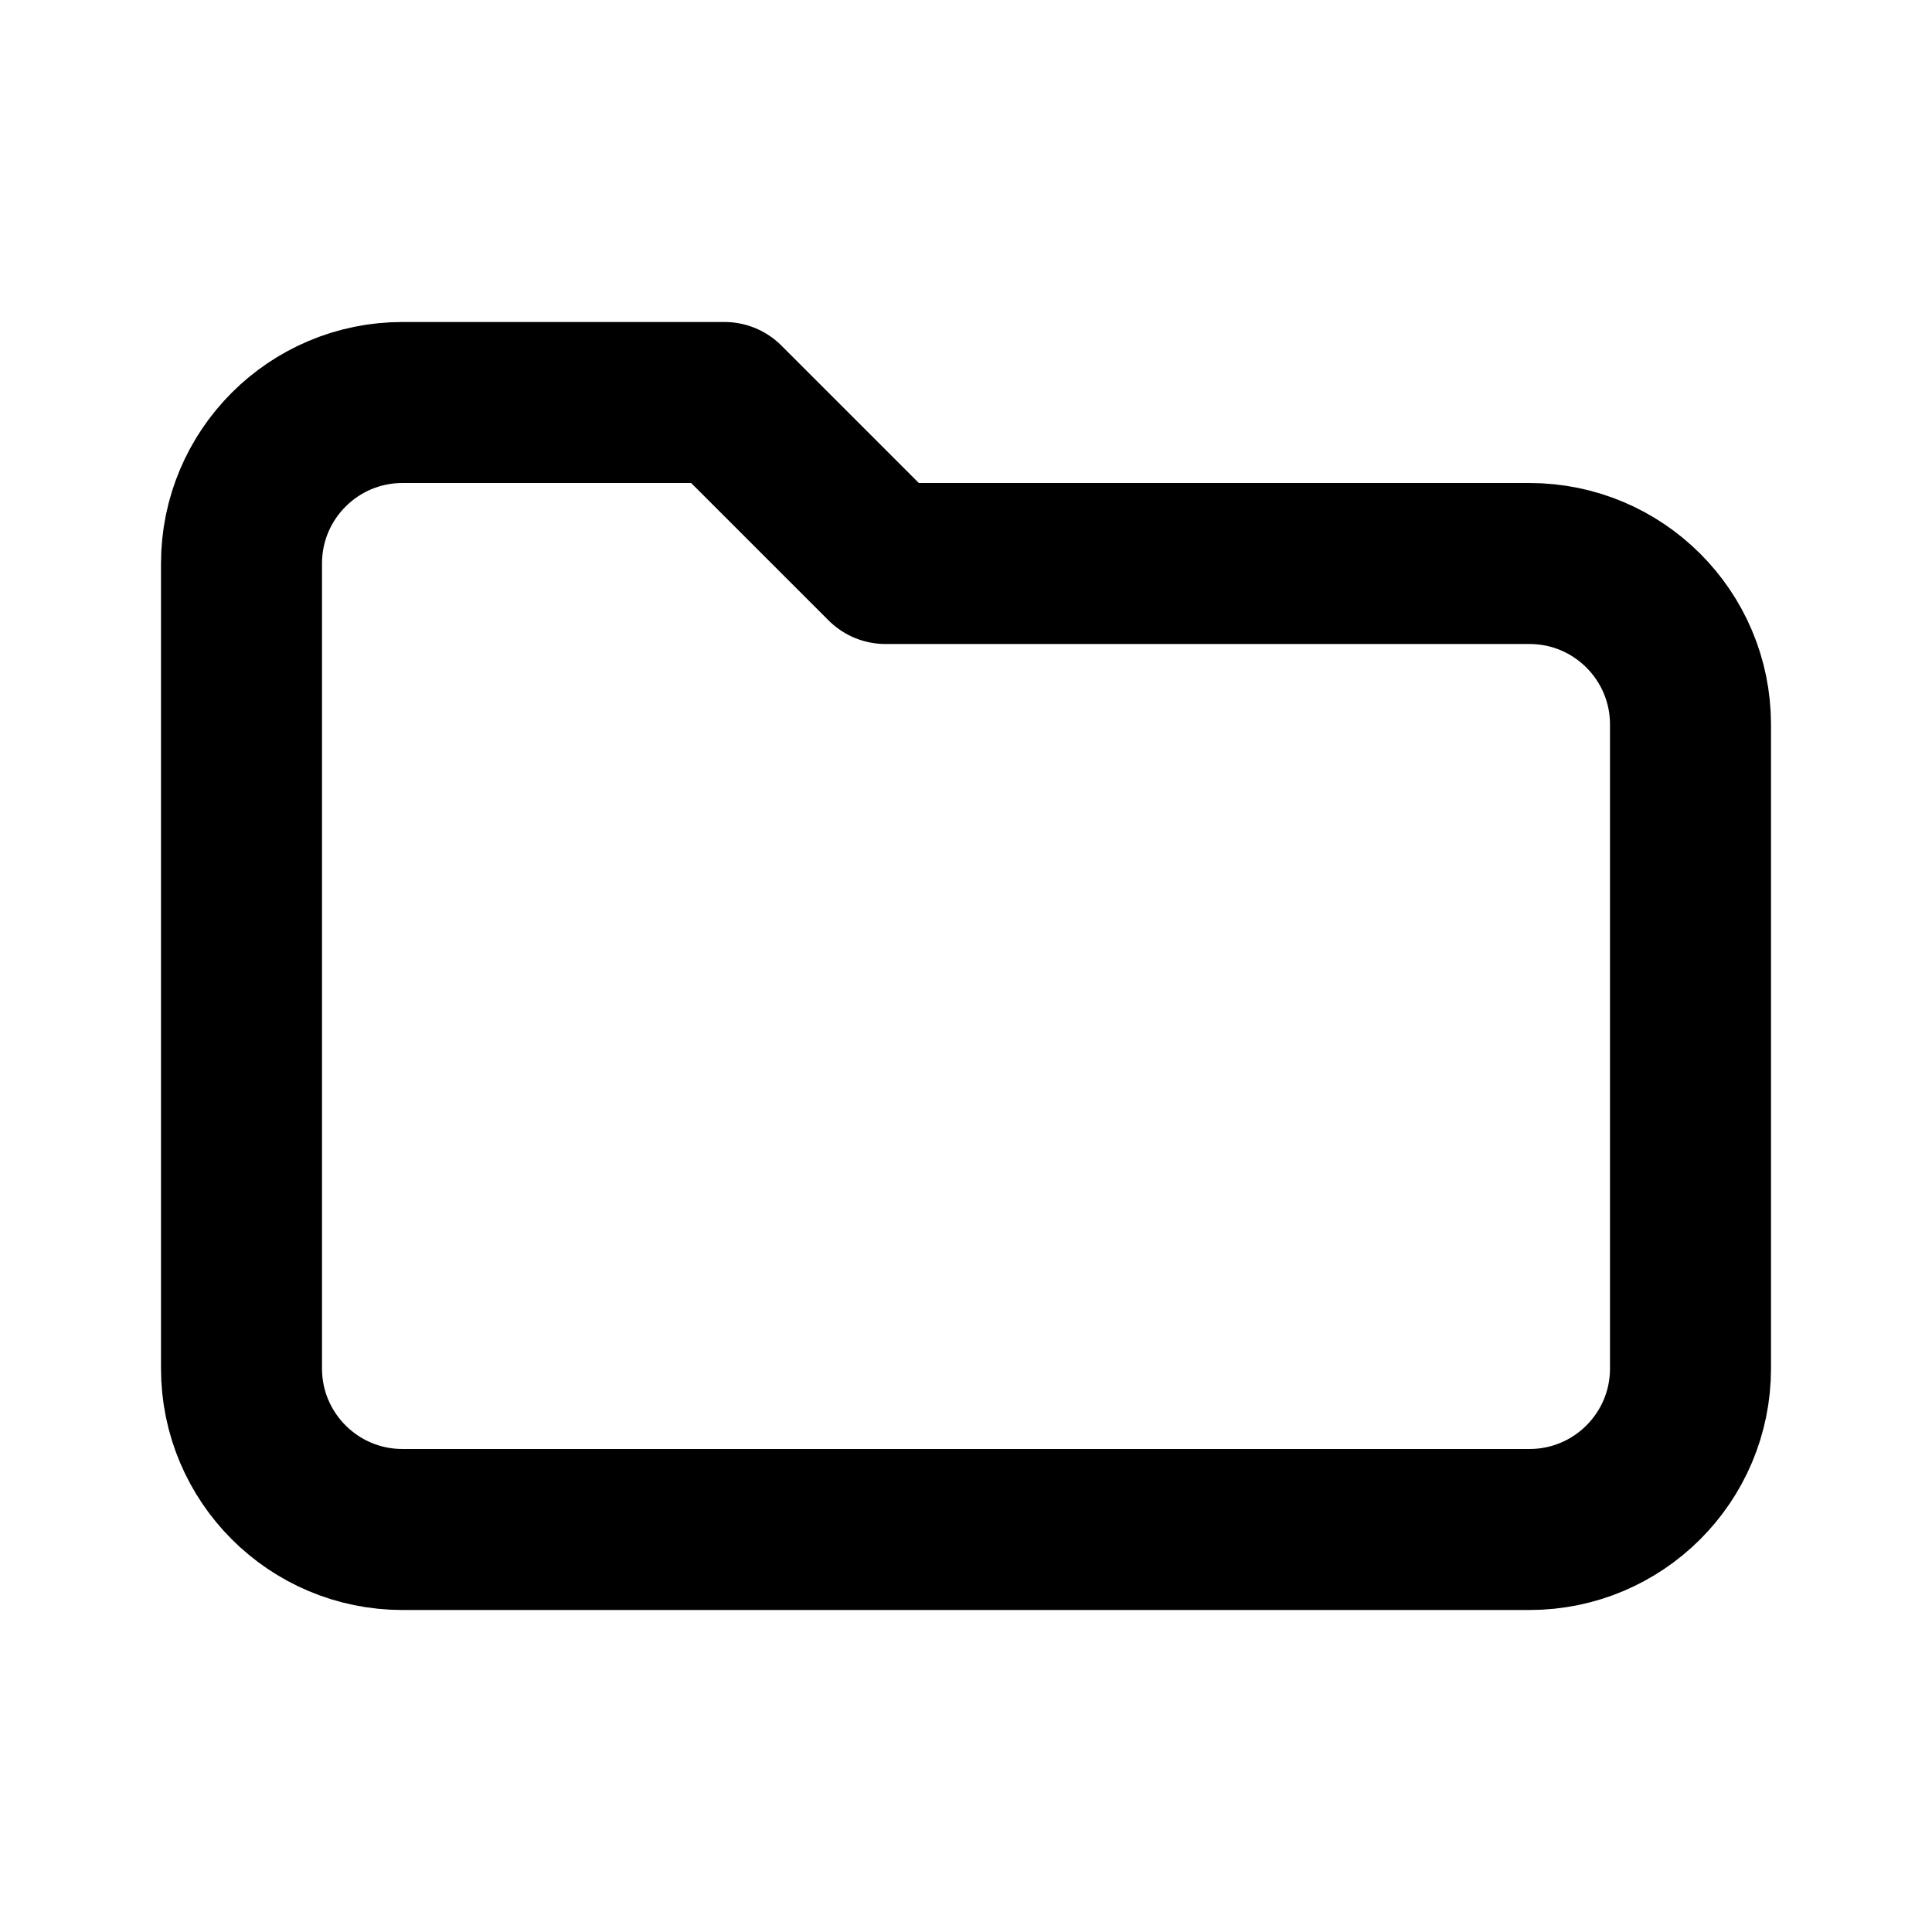
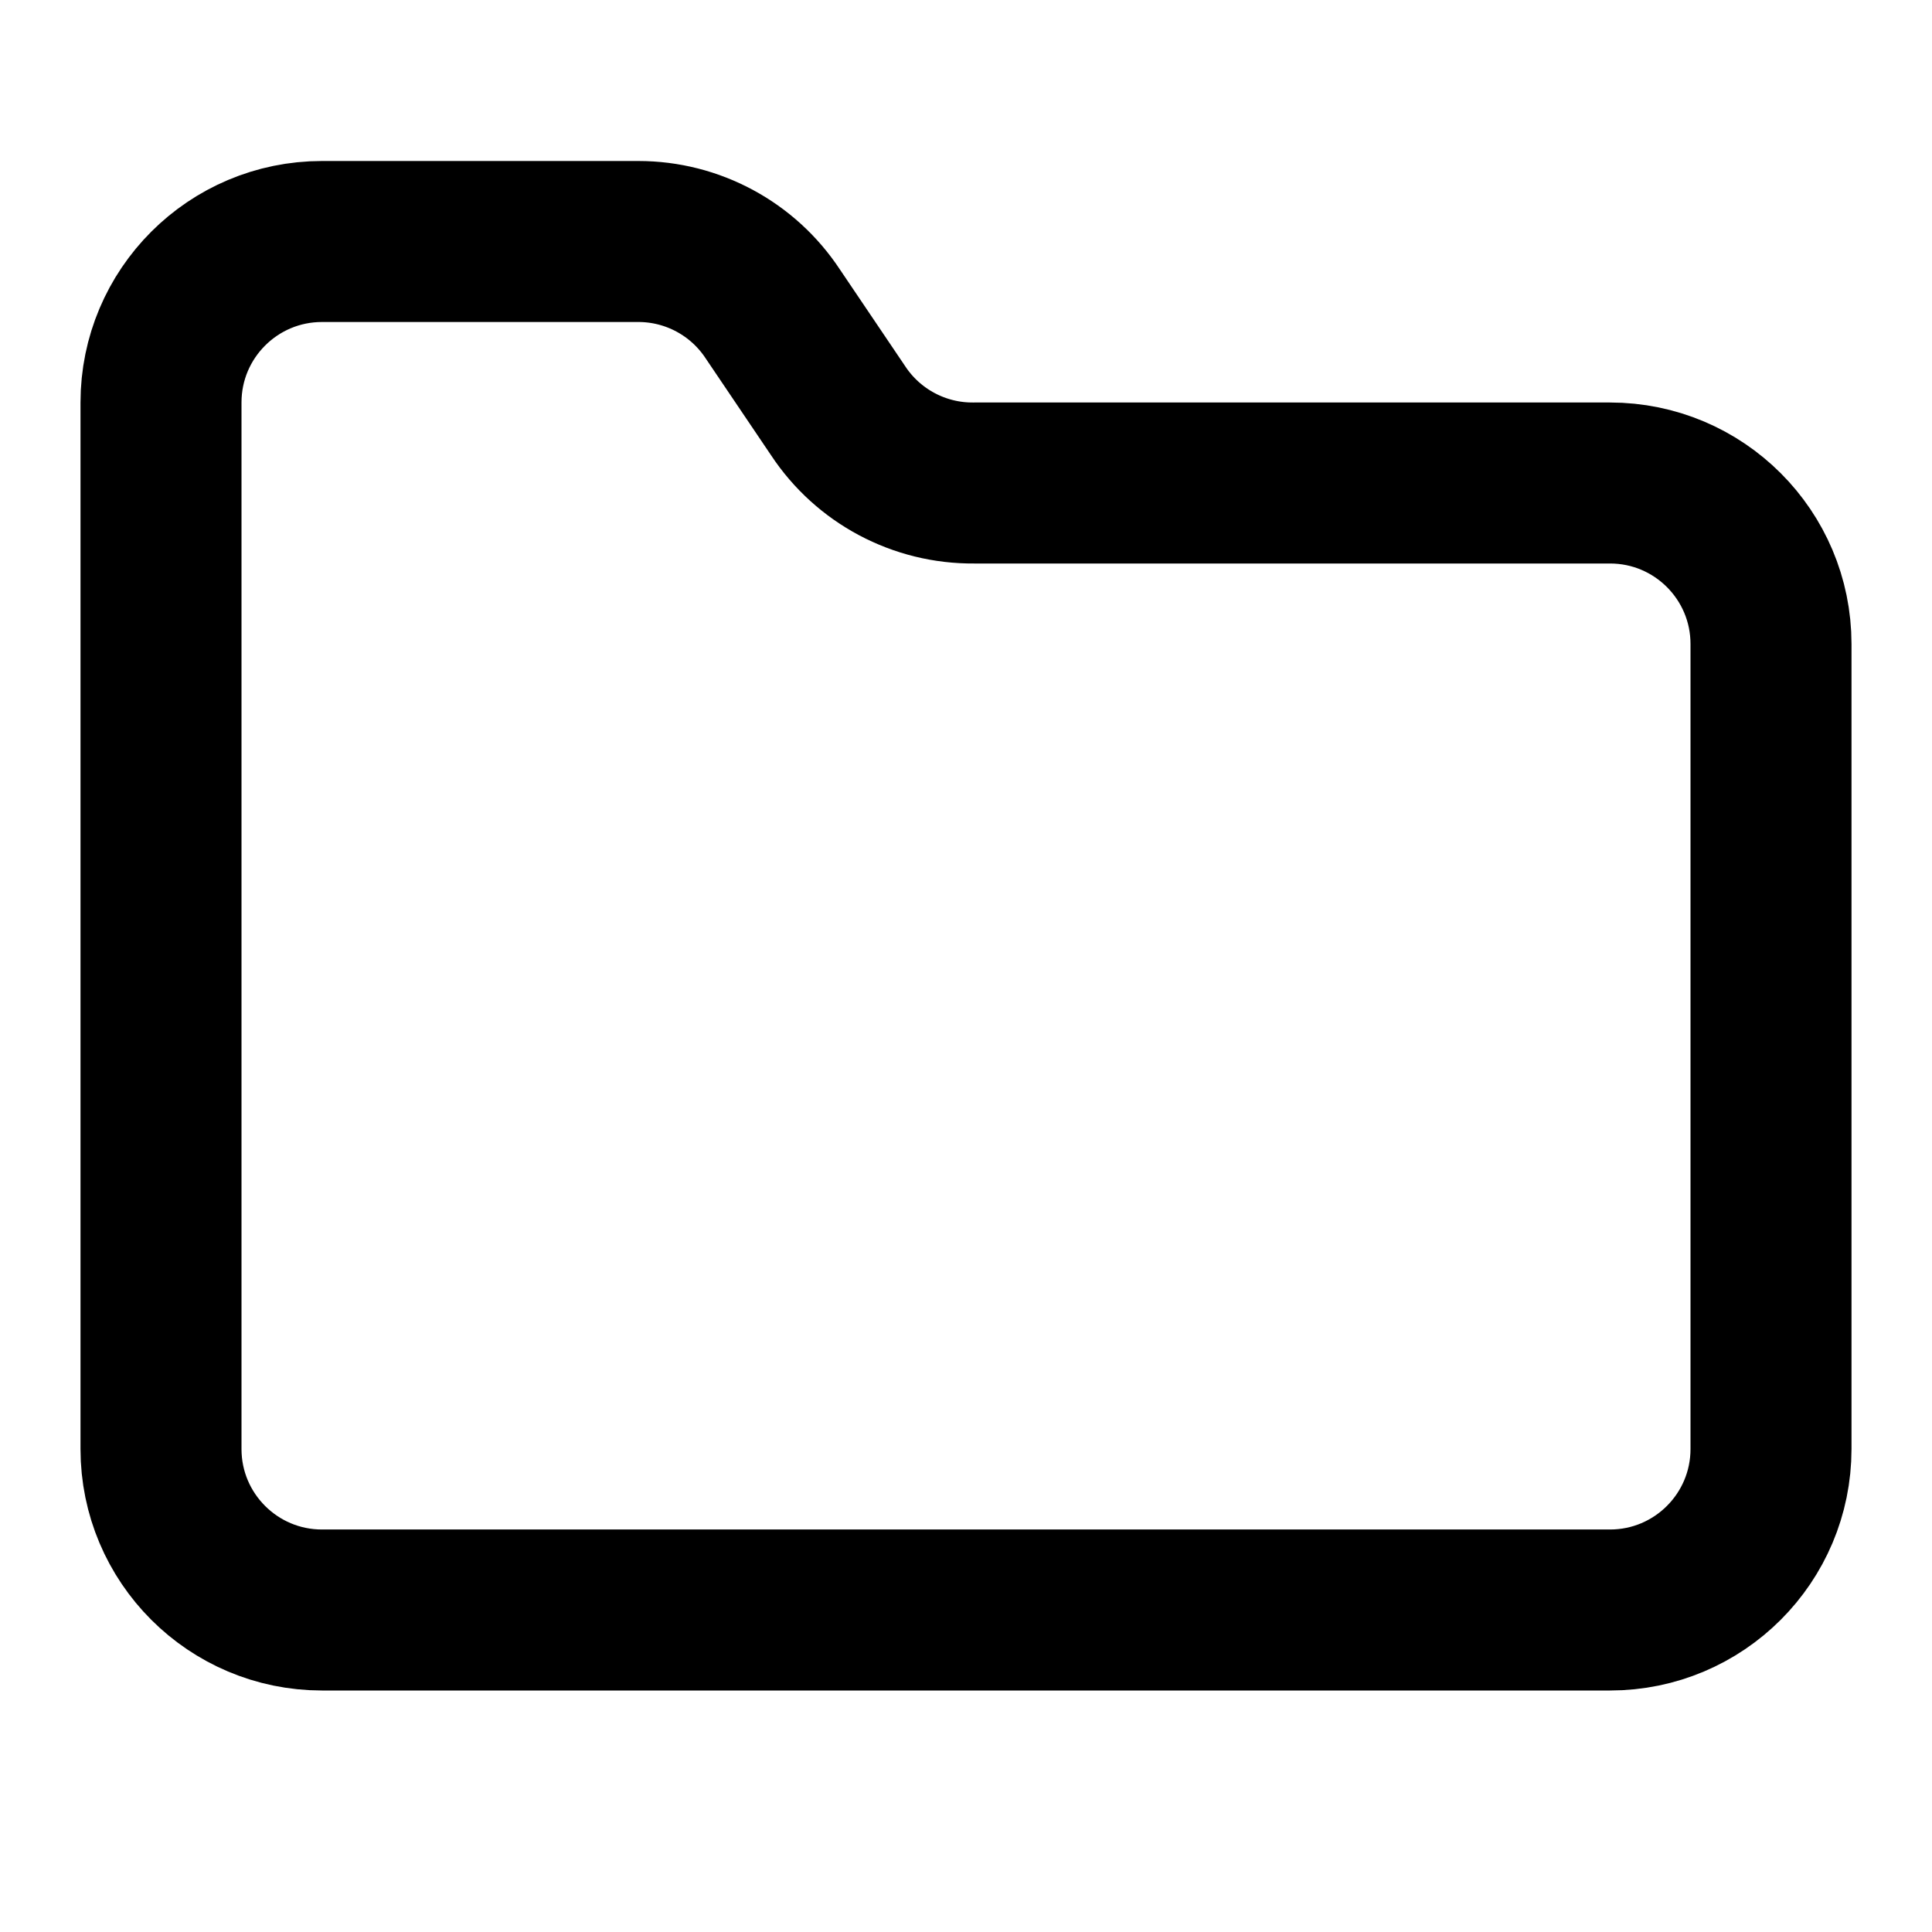
- <svg xmlns="http://www.w3.org/2000/svg" viewBox="0 0 24 24" fill="none" stroke="#000000" stroke-width="2" stroke-linecap="round" stroke-linejoin="round">
-   <path d="M3 7a2 2 0 0 1 2-2h4l2 2h8a2 2 0 0 1 2 2v8a2 2 0 0 1-2 2H5a2 2 0 0 1-2-2z" />
+ <svg xmlns="http://www.w3.org/2000/svg" width="24" height="24" viewBox="0 0 24 24" fill="none" stroke="currentColor" stroke-width="2" stroke-linecap="round" stroke-linejoin="round">
+   <path d="M20 20a2 2 0 0 0 2-2V8a2 2 0 0 0-2-2h-7.9a2 2 0 0 1-1.69-.9L9.6 3.9A2 2 0 0 0 7.93 3H4a2 2 0 0 0-2 2v13a2 2 0 0 0 2 2Z" />
</svg>
